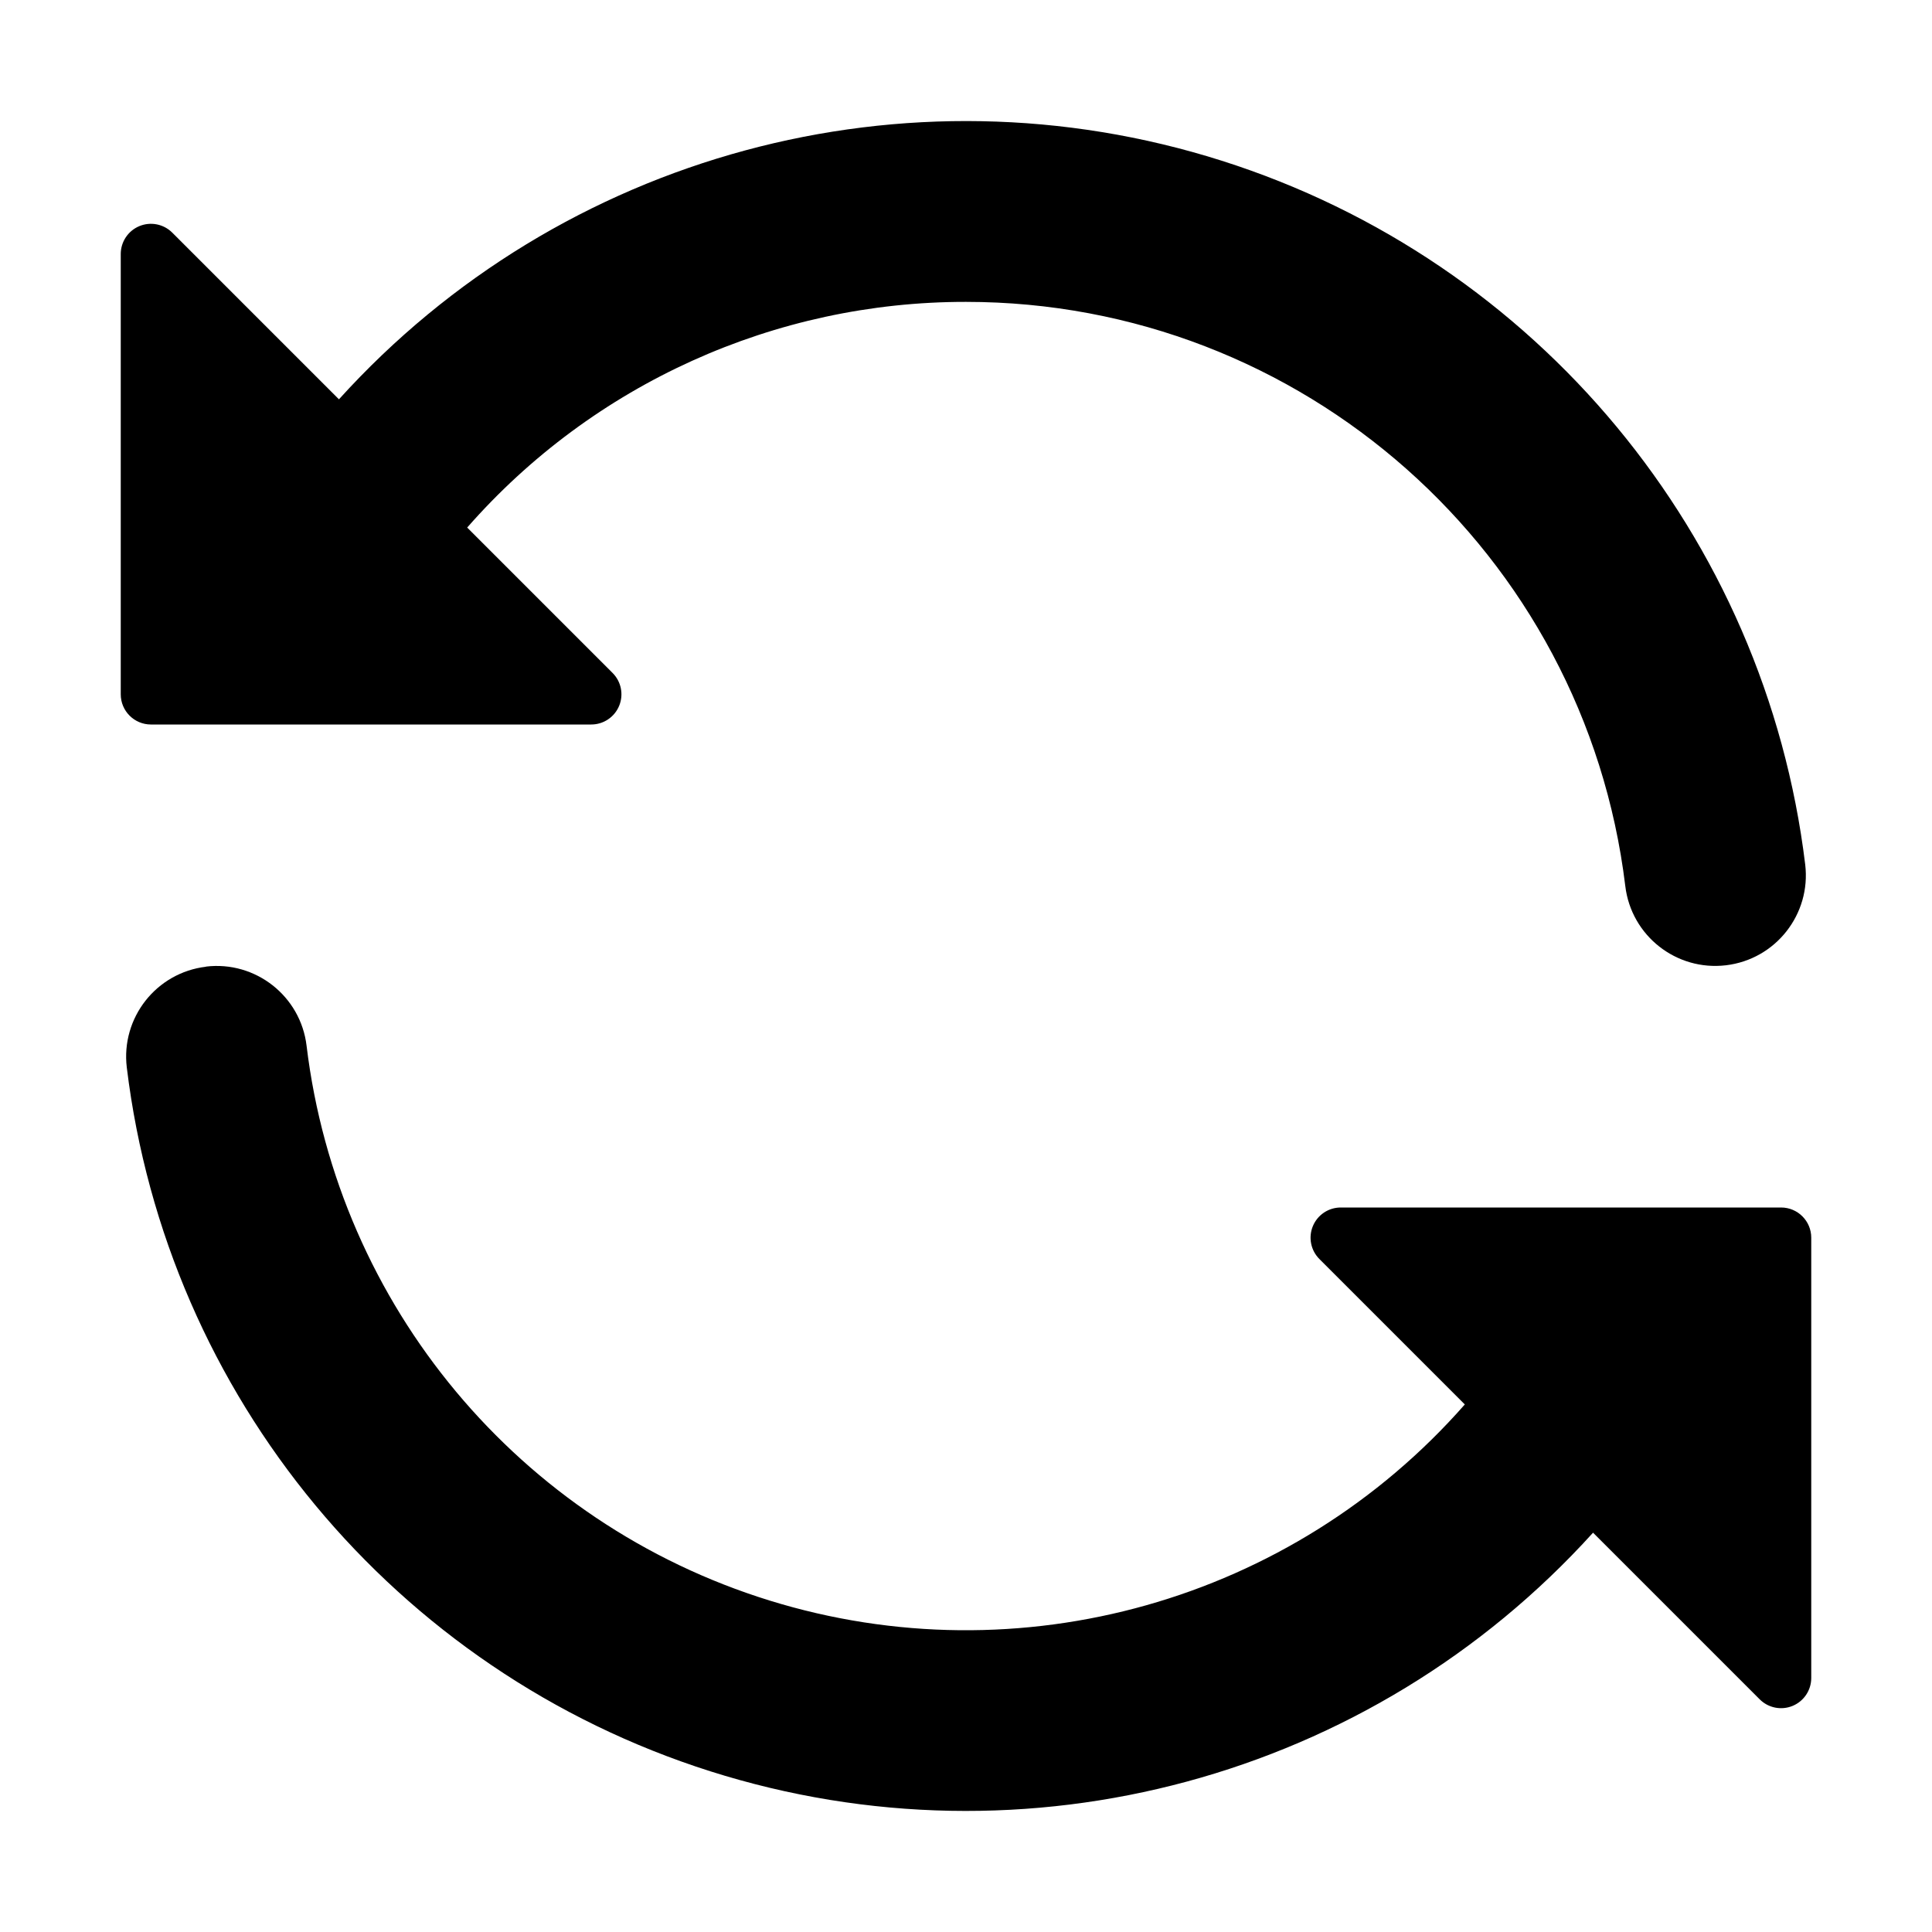
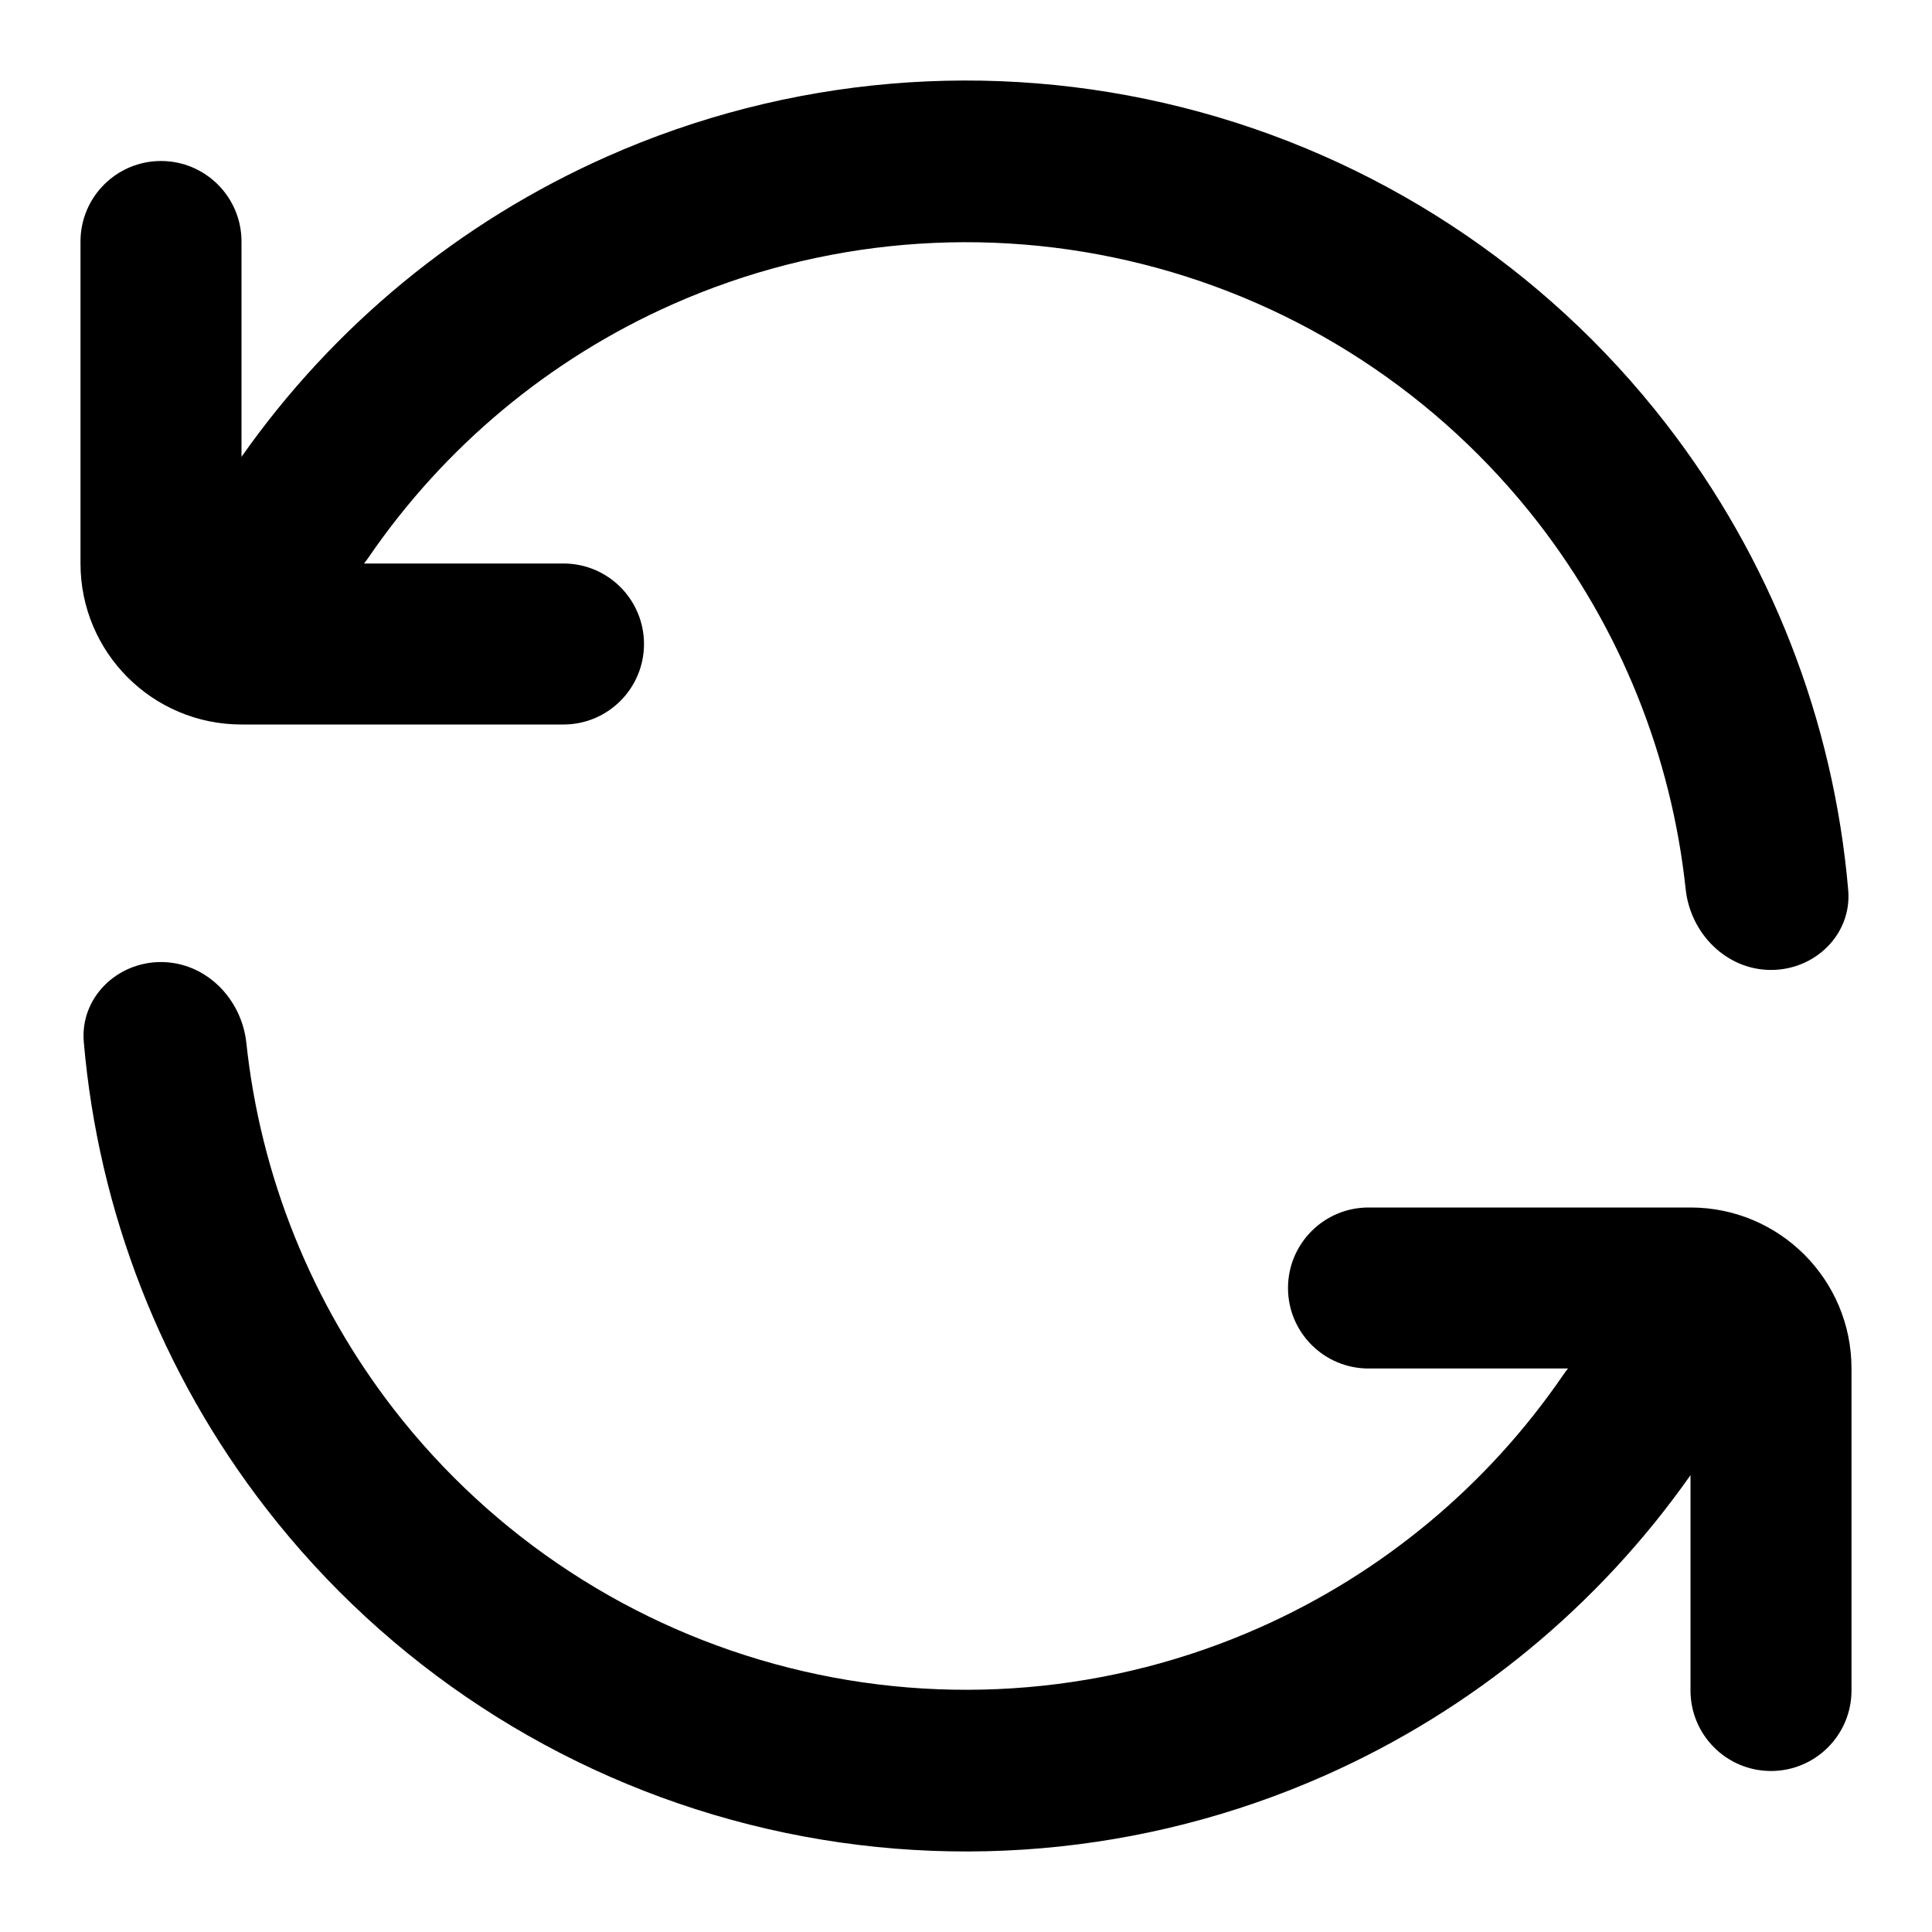
- <svg xmlns="http://www.w3.org/2000/svg" width="12" height="12" viewBox="0 0 16 16" fill="currentColor">
-   <path d="M1.705 8.005a.75.75 0 0 1 .834.656 5.5 5.5 0 0 0 9.592 2.97l-1.204-1.204a.25.25 0 0 1 .177-.427h3.646a.25.25 0 0 1 .25.25v3.646a.25.25 0 0 1-.427.177l-1.38-1.38A7.002 7.002 0 0 1 1.05 8.84a.75.75 0 0 1 .656-.834ZM8 2.5a5.487 5.487 0 0 0-4.131 1.869l1.204 1.204A.25.25 0 0 1 4.896 6H1.25A.25.25 0 0 1 1 5.75V2.104a.25.25 0 0 1 .427-.177l1.38 1.38A7.002 7.002 0 0 1 14.95 7.16a.75.75 0 0 1-1.49.178A5.5 5.5 0 0 0 8 2.5Z" />
+ <svg xmlns="http://www.w3.org/2000/svg" width="12" height="12" viewBox="0 0 24 24" fill="currentColor">
+   <path d="M4.522 7H7C7.552 7 8 7.448 8 8C8 8.552 7.552 9 7 9H3C1.895 9 1 8.105 1 7V3C1 2.448 1.448 2 2 2C2.552 2 3 2.448 3 3V5.675C4.142 4.05 5.709 2.757 7.54 1.945C9.787 0.948 12.304 0.733 14.688 1.334C17.073 1.935 19.187 3.317 20.693 5.26C21.995 6.939 22.778 8.953 22.959 11.055C23.007 11.605 22.548 12.052 21.995 12.049C21.443 12.046 20.999 11.595 20.94 11.046C20.764 9.393 20.132 7.815 19.106 6.491C17.874 4.903 16.146 3.773 14.197 3.282C12.249 2.79 10.191 2.966 8.354 3.781C6.823 4.46 5.519 5.551 4.58 6.922C4.562 6.949 4.542 6.975 4.522 7Z" fill="currentColor" />
+   <path d="M21 18.325C19.858 19.95 18.291 21.243 16.46 22.055C14.213 23.052 11.696 23.267 9.312 22.666C6.927 22.065 4.813 20.683 3.307 18.74C2.005 17.061 1.222 15.047 1.041 12.945C0.993 12.395 1.452 11.948 2.005 11.951C2.557 11.954 3.001 12.405 3.06 12.954C3.236 14.607 3.868 16.185 4.894 17.509C6.126 19.097 7.854 20.227 9.803 20.718C11.751 21.21 13.809 21.034 15.646 20.219C17.177 19.54 18.482 18.449 19.42 17.078C19.438 17.051 19.458 17.025 19.478 17H17C16.448 17 16 16.552 16 16C16 15.448 16.448 15 17 15H21C22.105 15 23 15.895 23 17V21C23 21.552 22.552 22 22 22C21.448 22 21 21.552 21 21V18.325Z" fill="currentColor" />
</svg>
